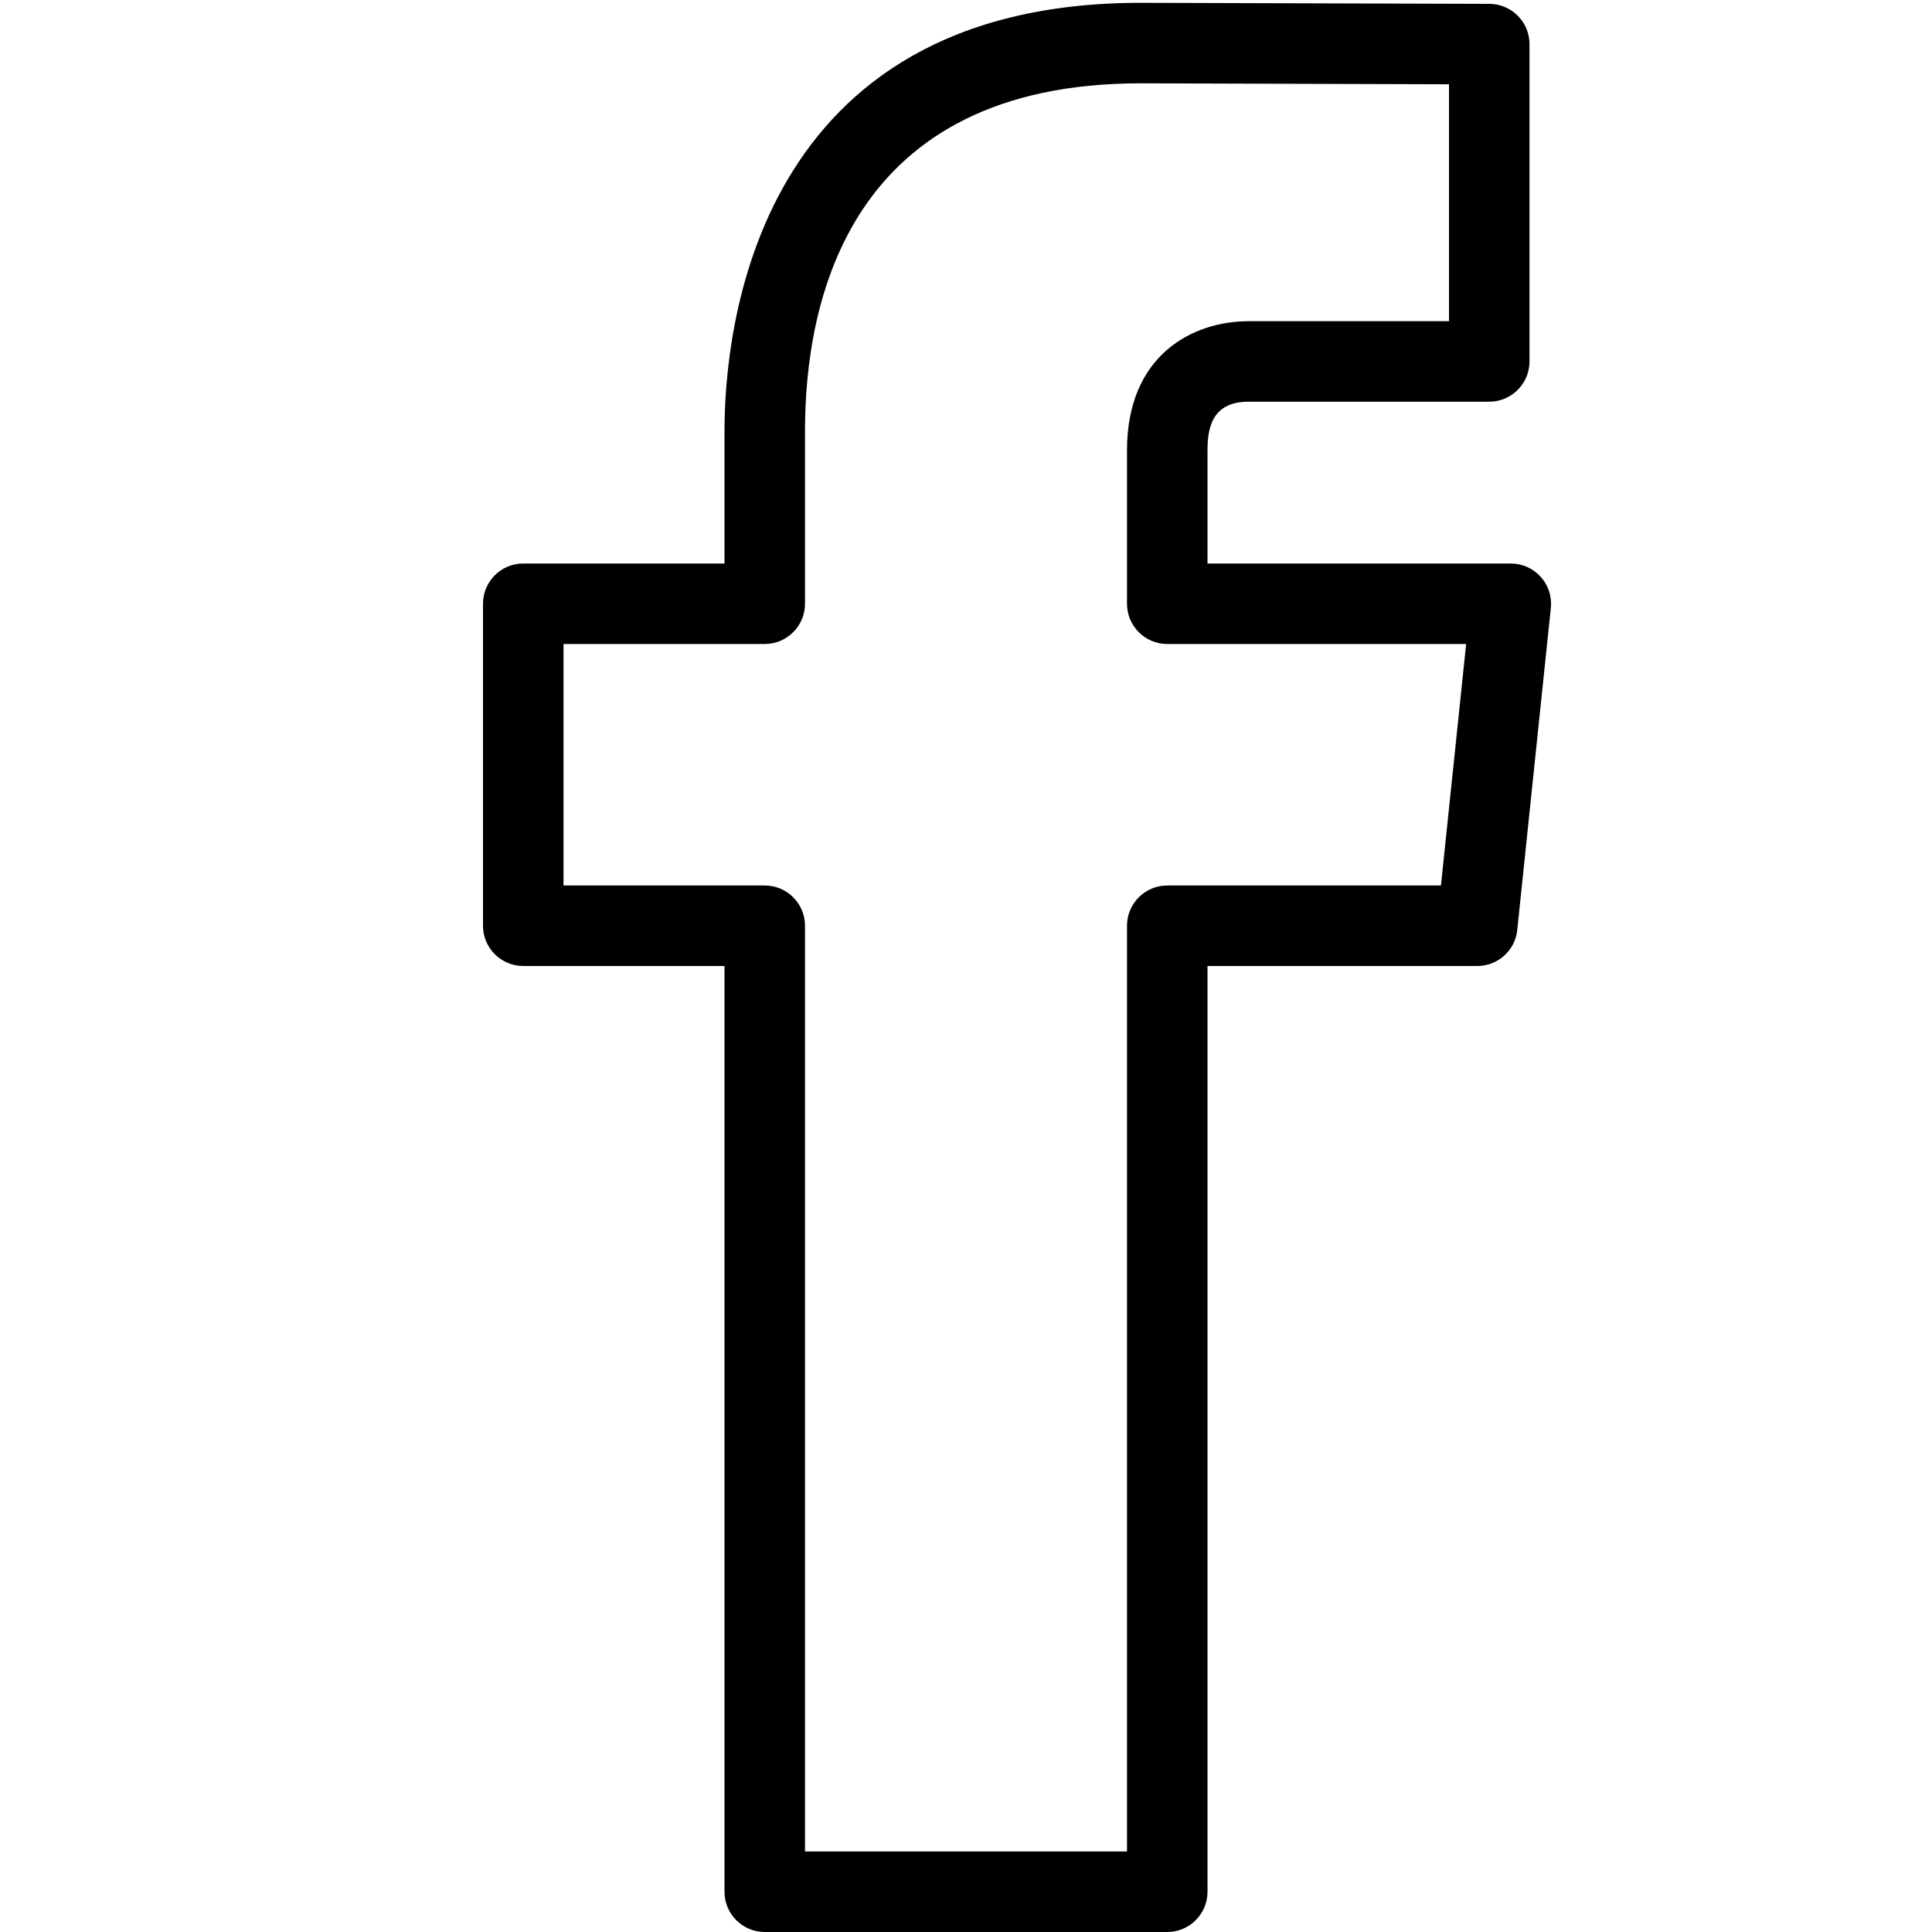
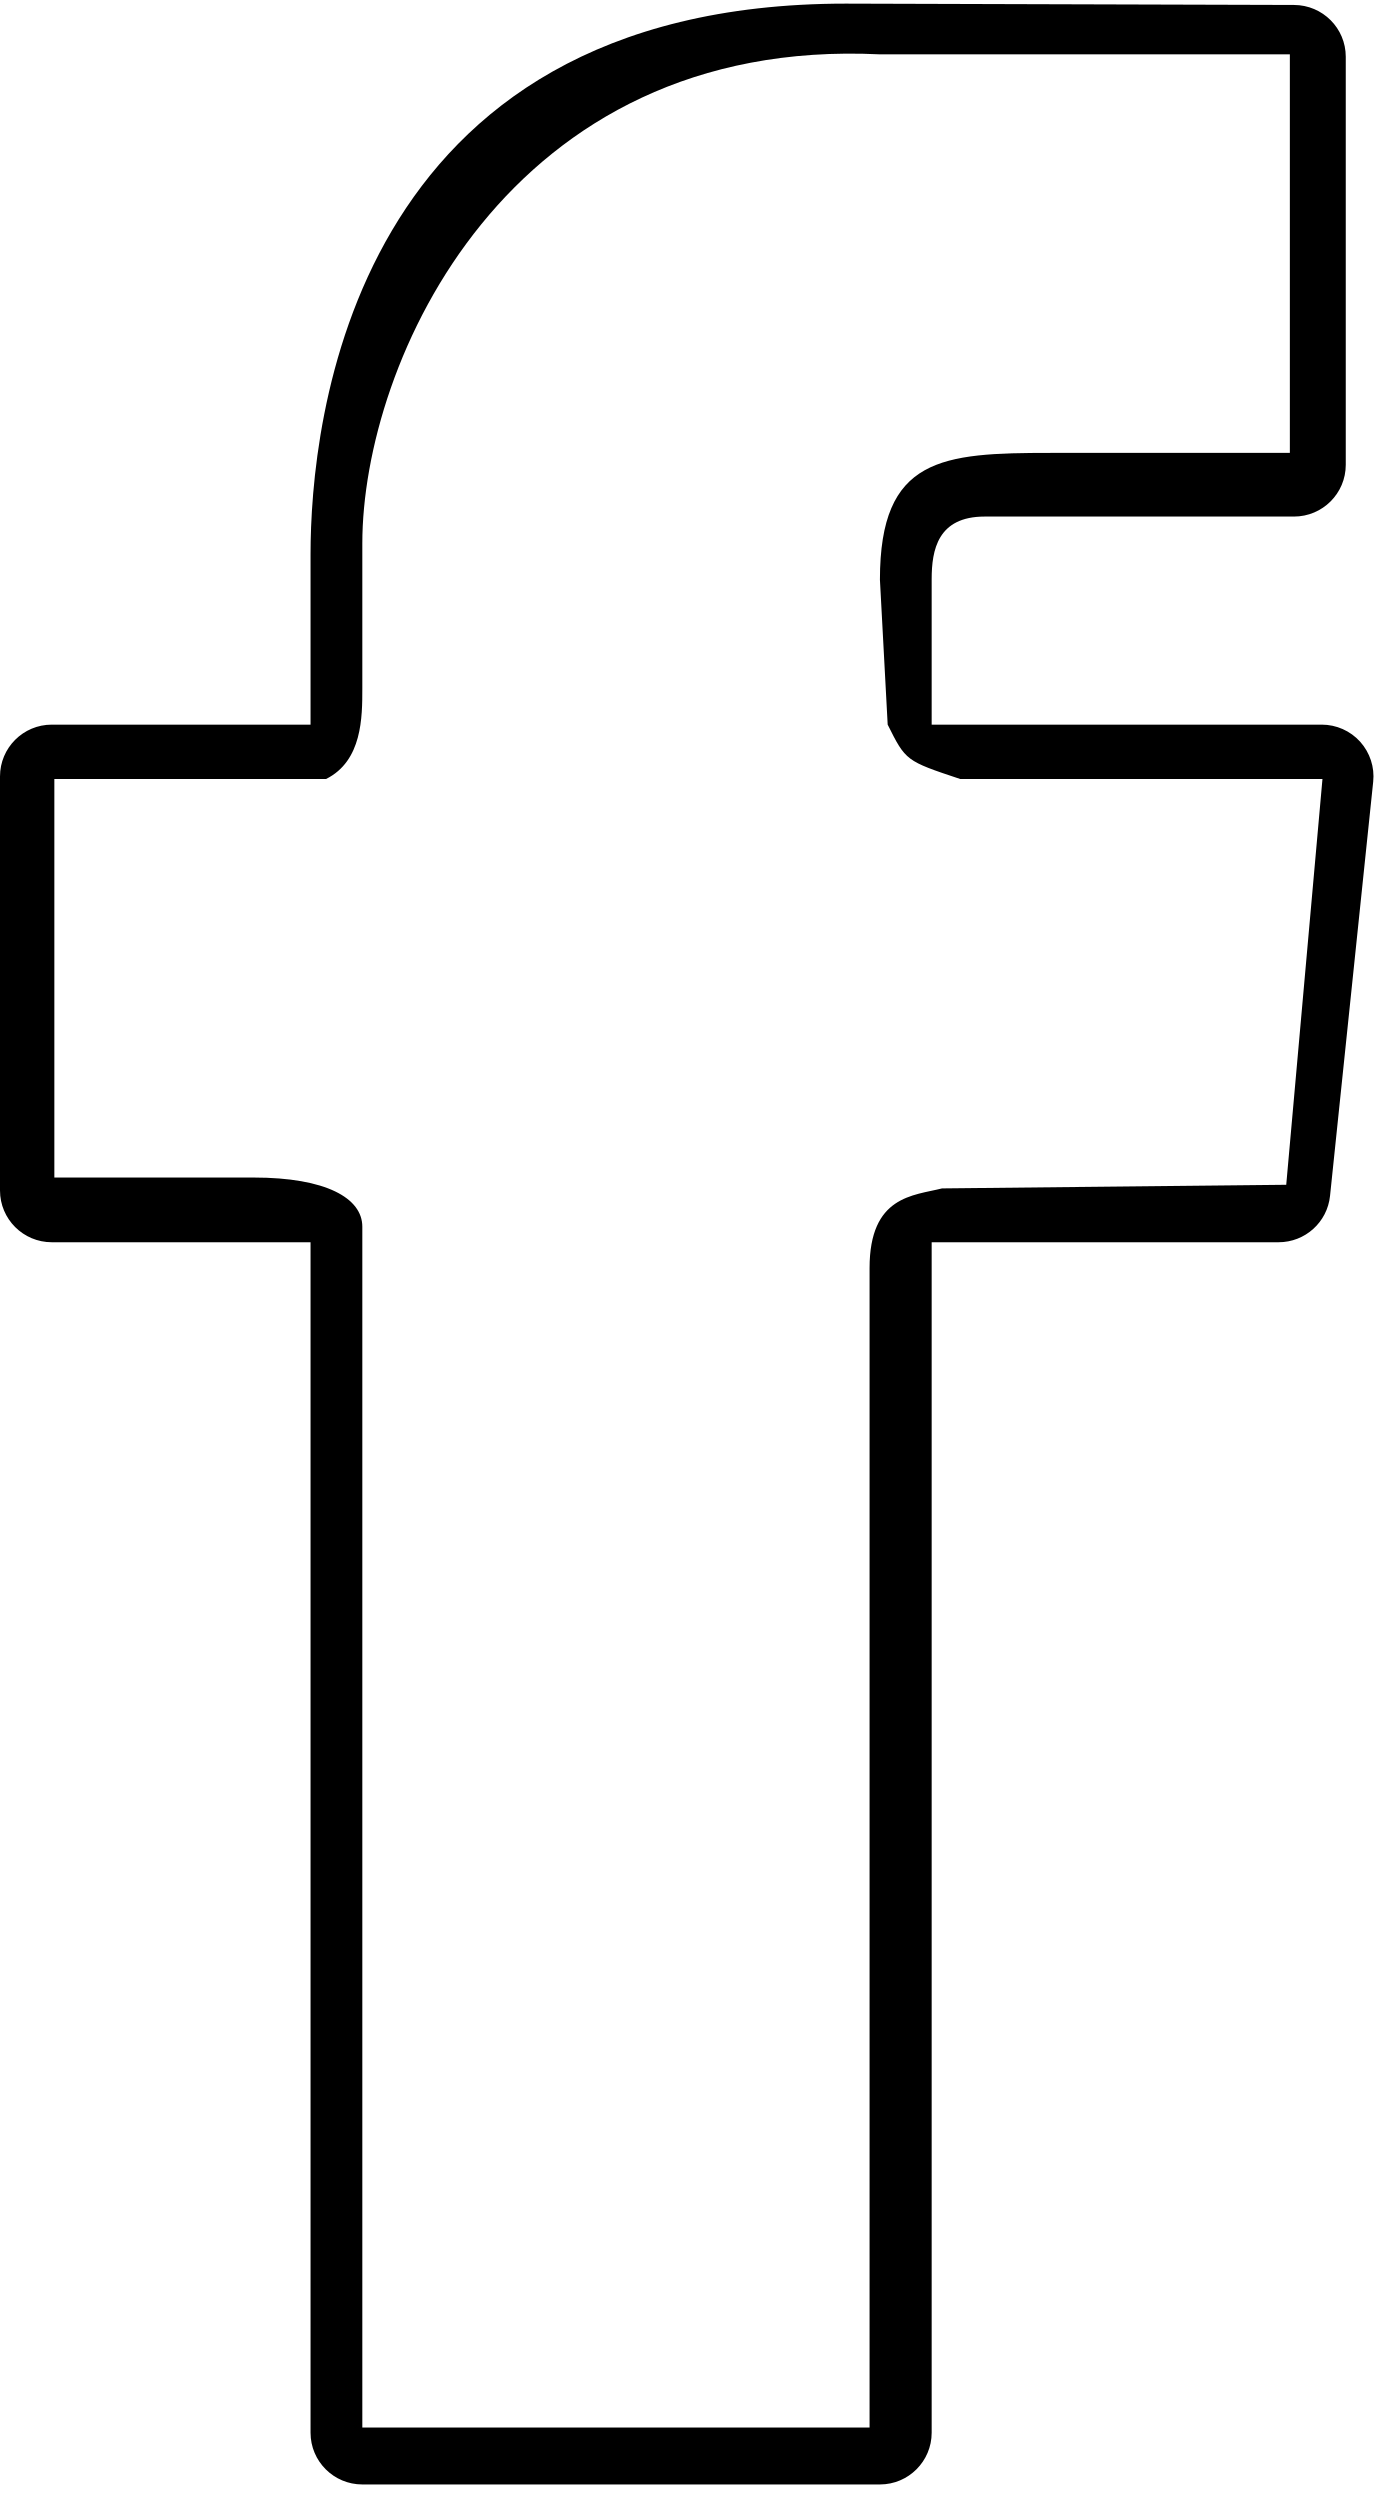
- <svg xmlns="http://www.w3.org/2000/svg" version="1.1" id="Outline_Icons" x="0px" y="0px" width="24px" height="24px" viewBox="0 0 24 24" enable-background="new 0 0 24 24" xml:space="preserve">
-   <path d="M19.139,7.165C19.044,7.06,18.909,7,18.768,7H15V5.595c0-0.282,0.058-0.605,0.512-0.605H18.5c0.276,0,0.5-0.224,0.5-0.5  V0.548c0-0.275-0.223-0.499-0.499-0.5l-4.331-0.013C9.373,0.035,9,4.107,9,5.355V7H6.5C6.224,7,6,7.224,6,7.5v4  C6,11.776,6.224,12,6.5,12H9v11.5C9,23.776,9.224,24,9.5,24h5c0.276,0,0.5-0.224,0.5-0.5V12h3.351c0.256,0,0.471-0.193,0.497-0.448  l0.417-4C19.28,7.411,19.234,7.271,19.139,7.165z M17.9,11h-3.4c-0.276,0-0.5,0.224-0.5,0.5V23h-4V11.5c0-0.276-0.224-0.5-0.5-0.5H7  V8h2.5C9.776,8,10,7.776,10,7.5V5.355c0-1.613,0.542-4.32,4.169-4.32L18,1.047V3.99h-2.488C14.814,3.99,14,4.411,14,5.595V7.5  C14,7.776,14.224,8,14.5,8h3.713L17.9,11z" />
+ <svg xmlns="http://www.w3.org/2000/svg" width="38px" height="69px" viewBox="0 0 38 69" version="1.1">
+   <defs />
+   <g id="Page-1" stroke="none" stroke-width="1" fill="none" fill-rule="evenodd">
+     <g id="logo-facebook" fill="#000000">
+       <path d="M37.54,20.471 C37.269,20.171 36.883,20 36.48,20 L25.714,20 L25.714,15.986 C25.714,15.18 25.88,14.257 27.177,14.257 L35.714,14.257 C36.503,14.257 37.143,13.617 37.143,12.829 L37.143,1.566 C37.143,0.78 36.506,0.14 35.717,0.137 L23.343,0.1 C9.637,0.1 8.571,11.734 8.571,15.3 L8.571,20 L1.429,20 C0.64,20 0,20.64 0,21.429 L0,32.857 C0,33.646 0.64,34.286 1.429,34.286 L8.571,34.286 L8.571,67.143 C8.571,67.931 9.211,68.571 10,68.571 L24.286,68.571 C25.074,68.571 25.714,67.931 25.714,67.143 L25.714,34.286 L35.289,34.286 C36.02,34.286 36.634,33.734 36.709,33.006 L37.9,21.577 C37.943,21.174 37.811,20.774 37.54,20.471 L37.54,20.471 Z M26,32.8 C25.211,33 24,33 24,35 C24,37 24,67 24,67 L10,67 L10,33.857 C10,33.069 9,32.5 7,32.5 L1.5,32.5 L1.5,21.5 L9,21.5 C10,21 10,19.789 10,19 L10,15 C10,10 14,1 24.286,1.5 L35.6,1.5 L35.6,12.5 L29,12.5 C26,12.5 24.286,12.617 24.286,16 L24.5,20 C25,21 25,21 26.5,21.5 L36.5,21.5 L35.5,32.7 L26,32.8 Z" id="Shape" />
+     </g>
+   </g>
</svg>
